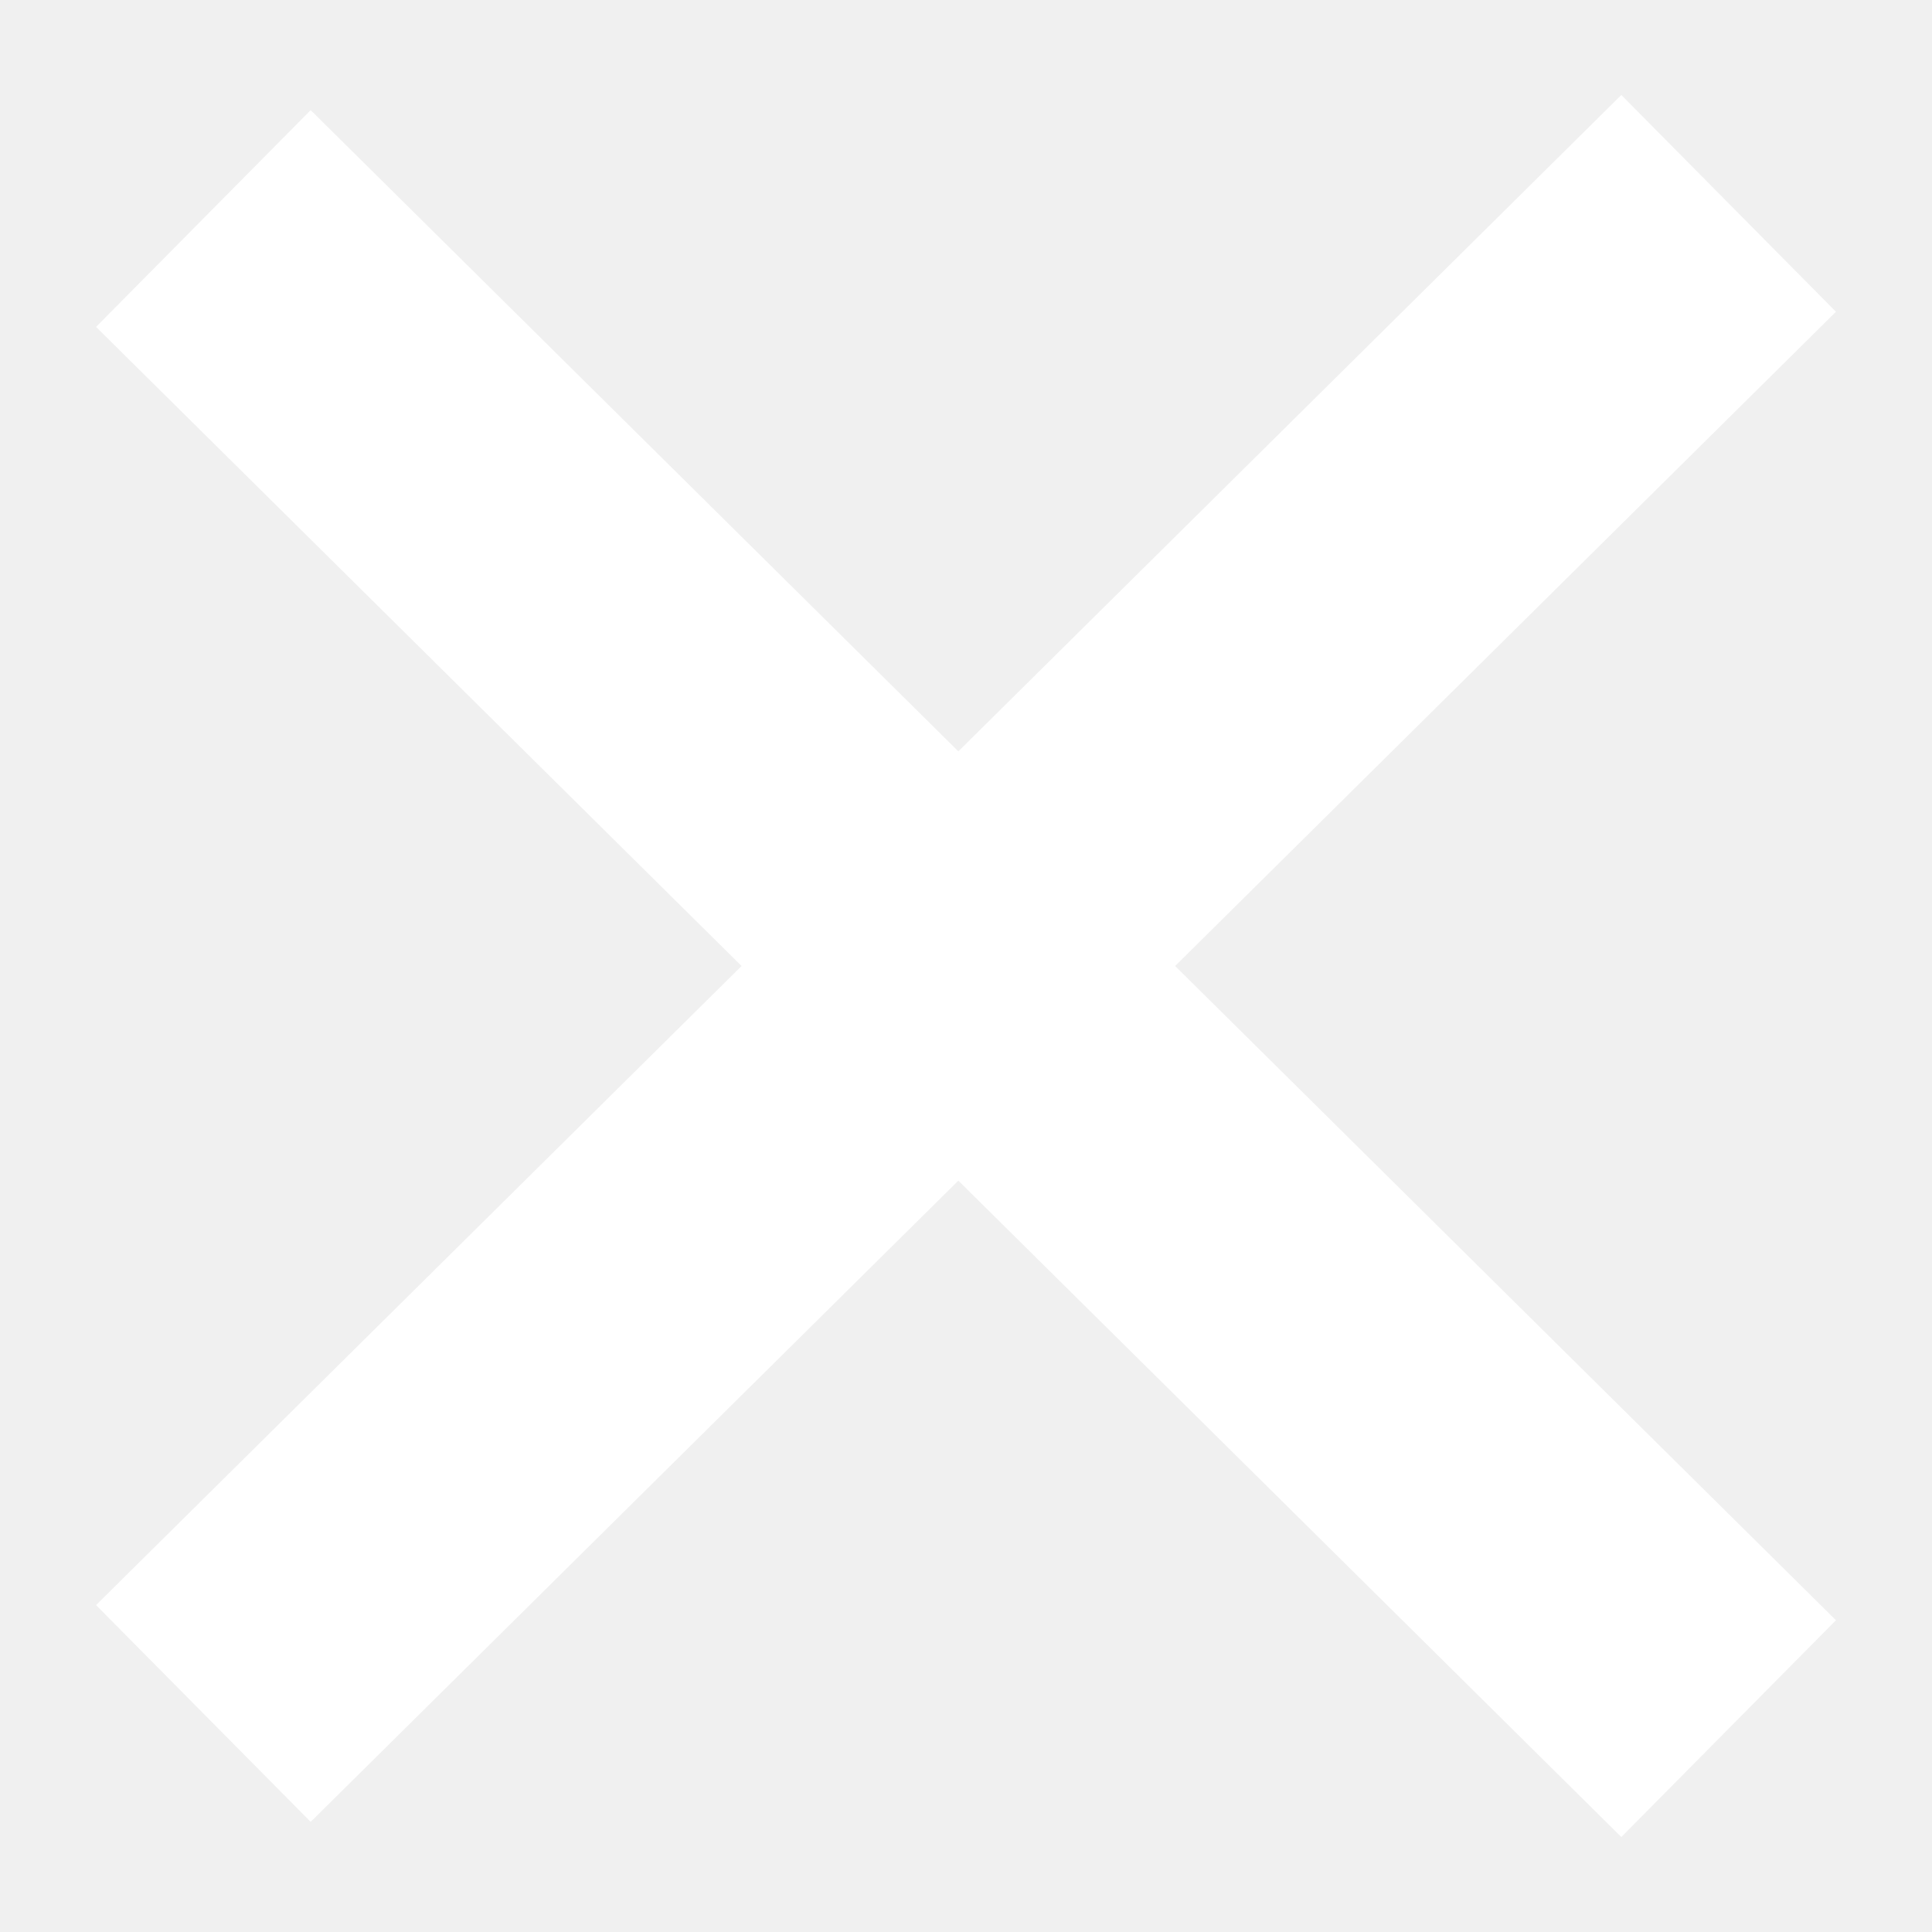
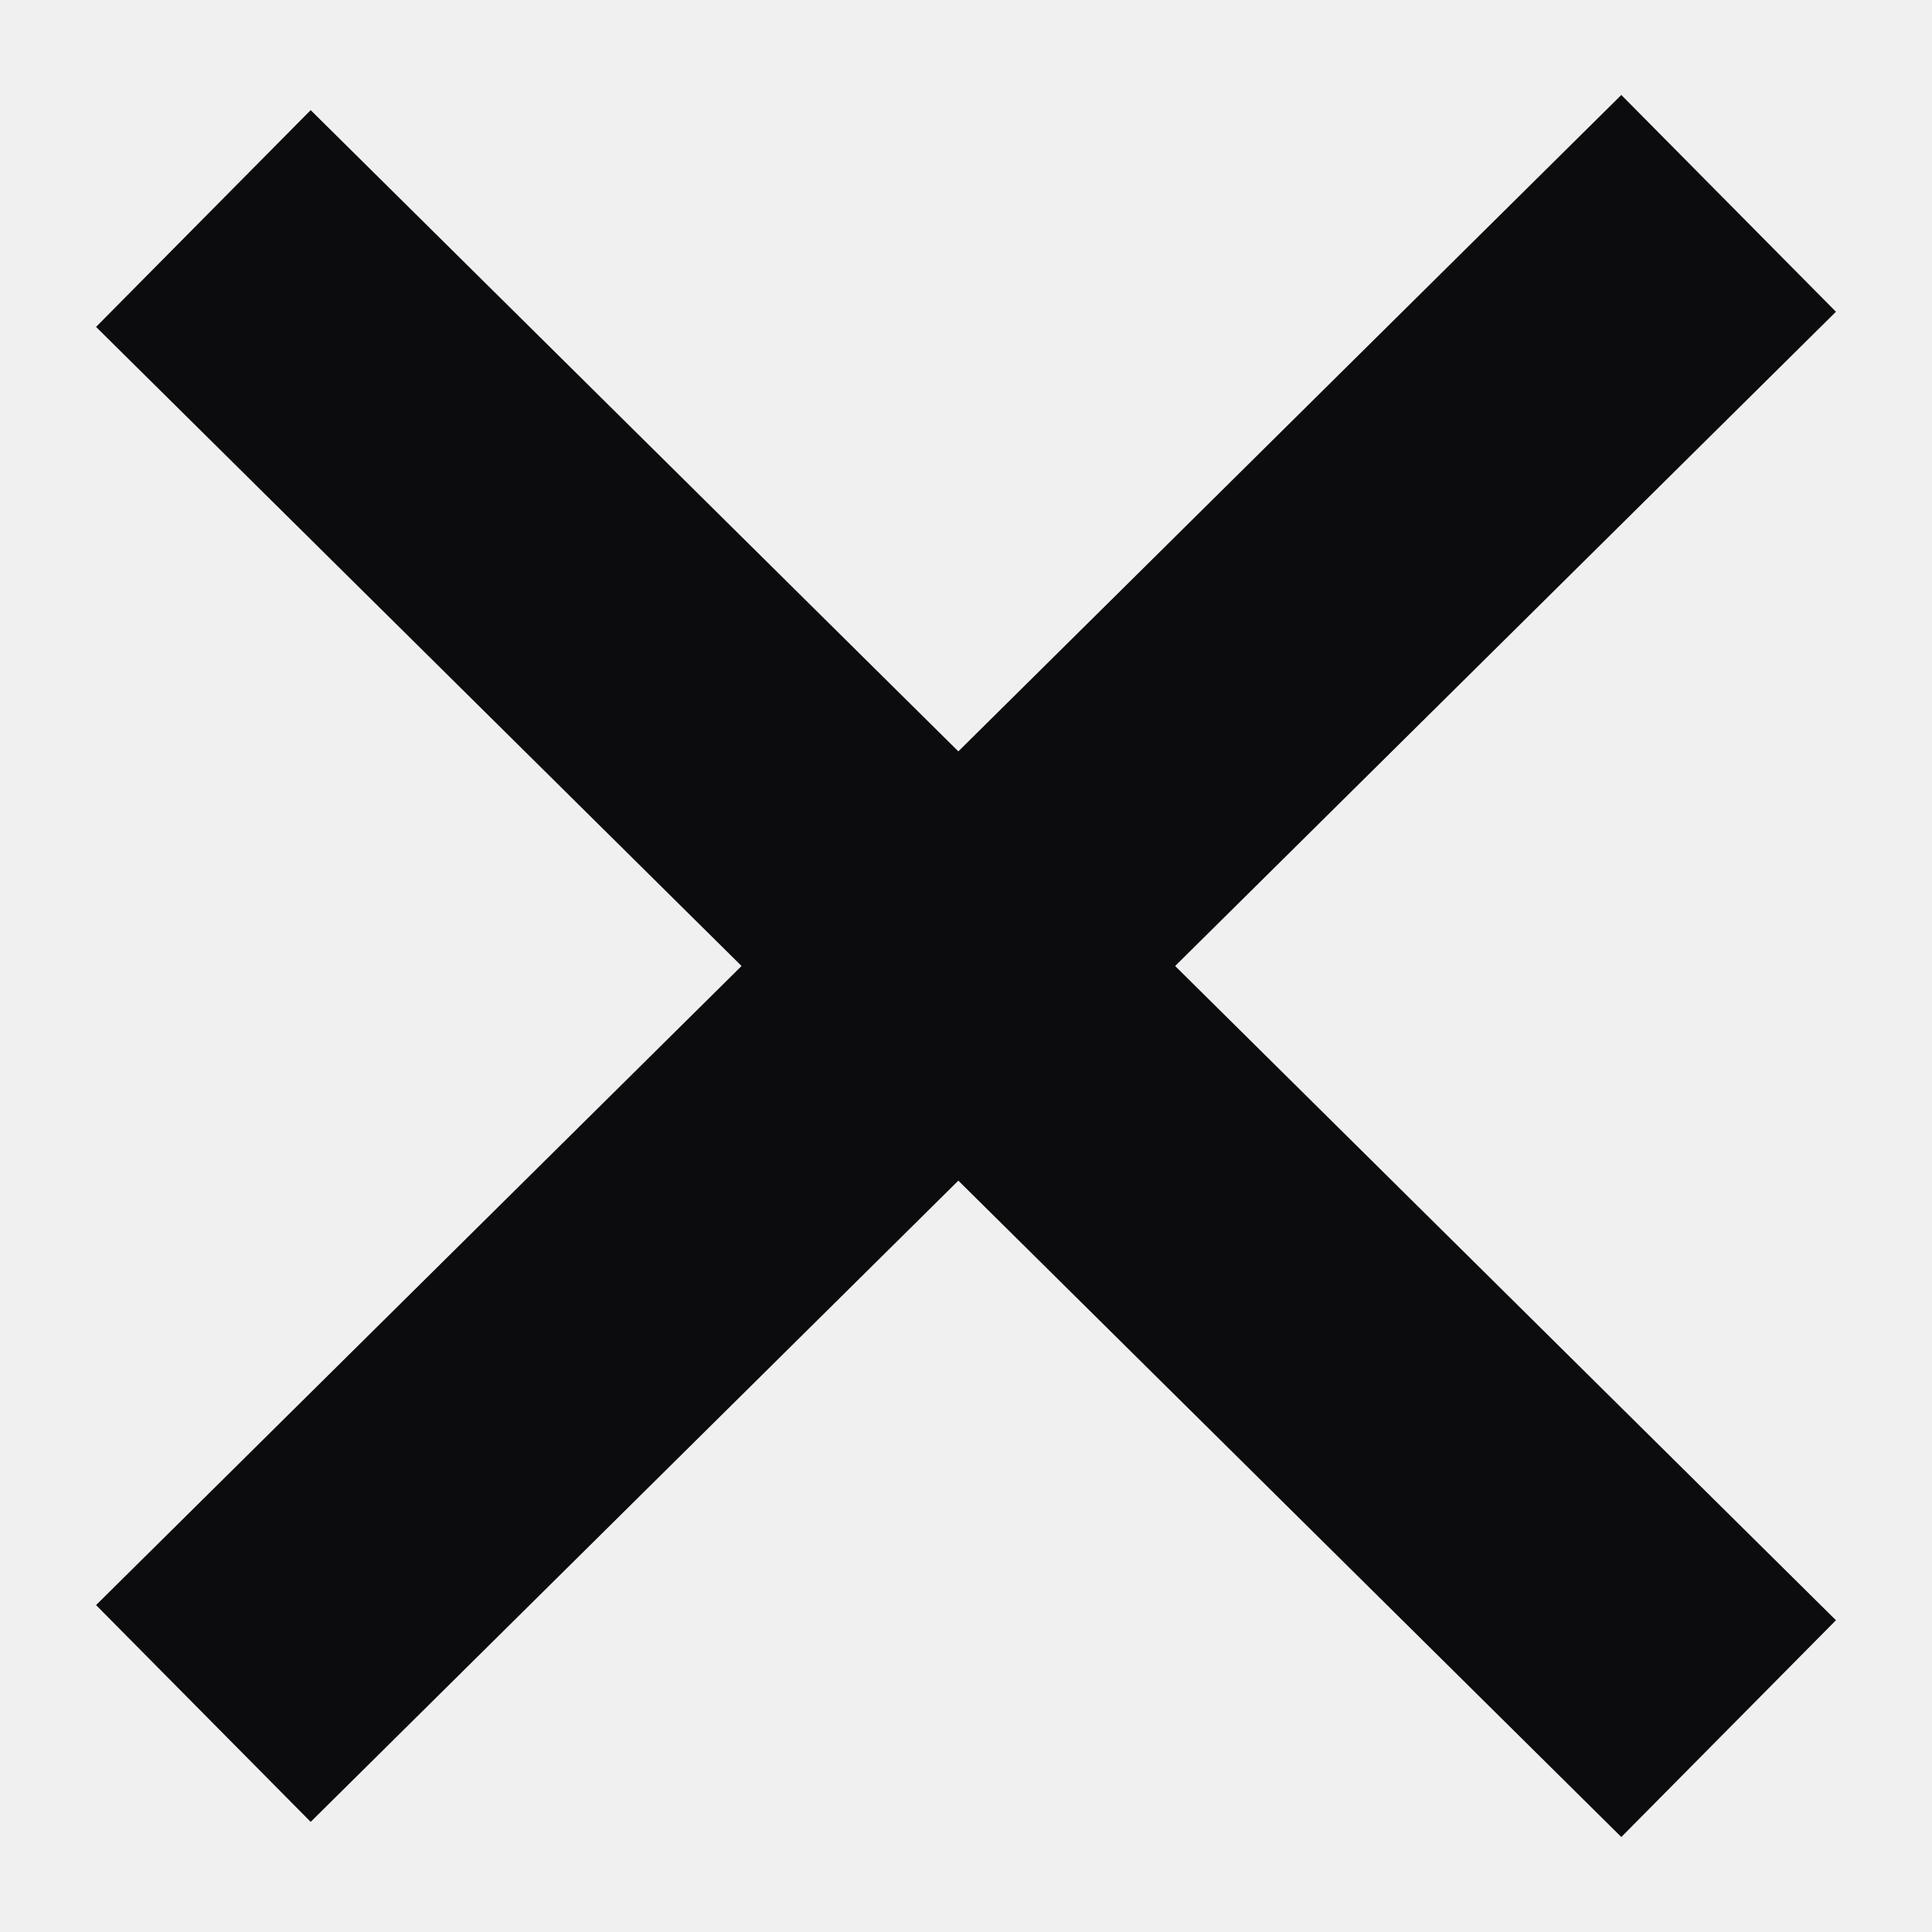
<svg xmlns="http://www.w3.org/2000/svg" width="19" height="19" viewBox="0 0 19 19" fill="none">
-   <path d="M2 16.851L17 2" stroke="white" stroke-width="3" />
-   <path d="M2 2.149L17 17" stroke="white" stroke-width="3" />
+   <path d="M2 16.851L17 2" stroke="#0C0C0E" stroke-width="3" />
+   <path d="M2 2.149L17 17" stroke="#0C0C0E" stroke-width="3" />
</svg>
